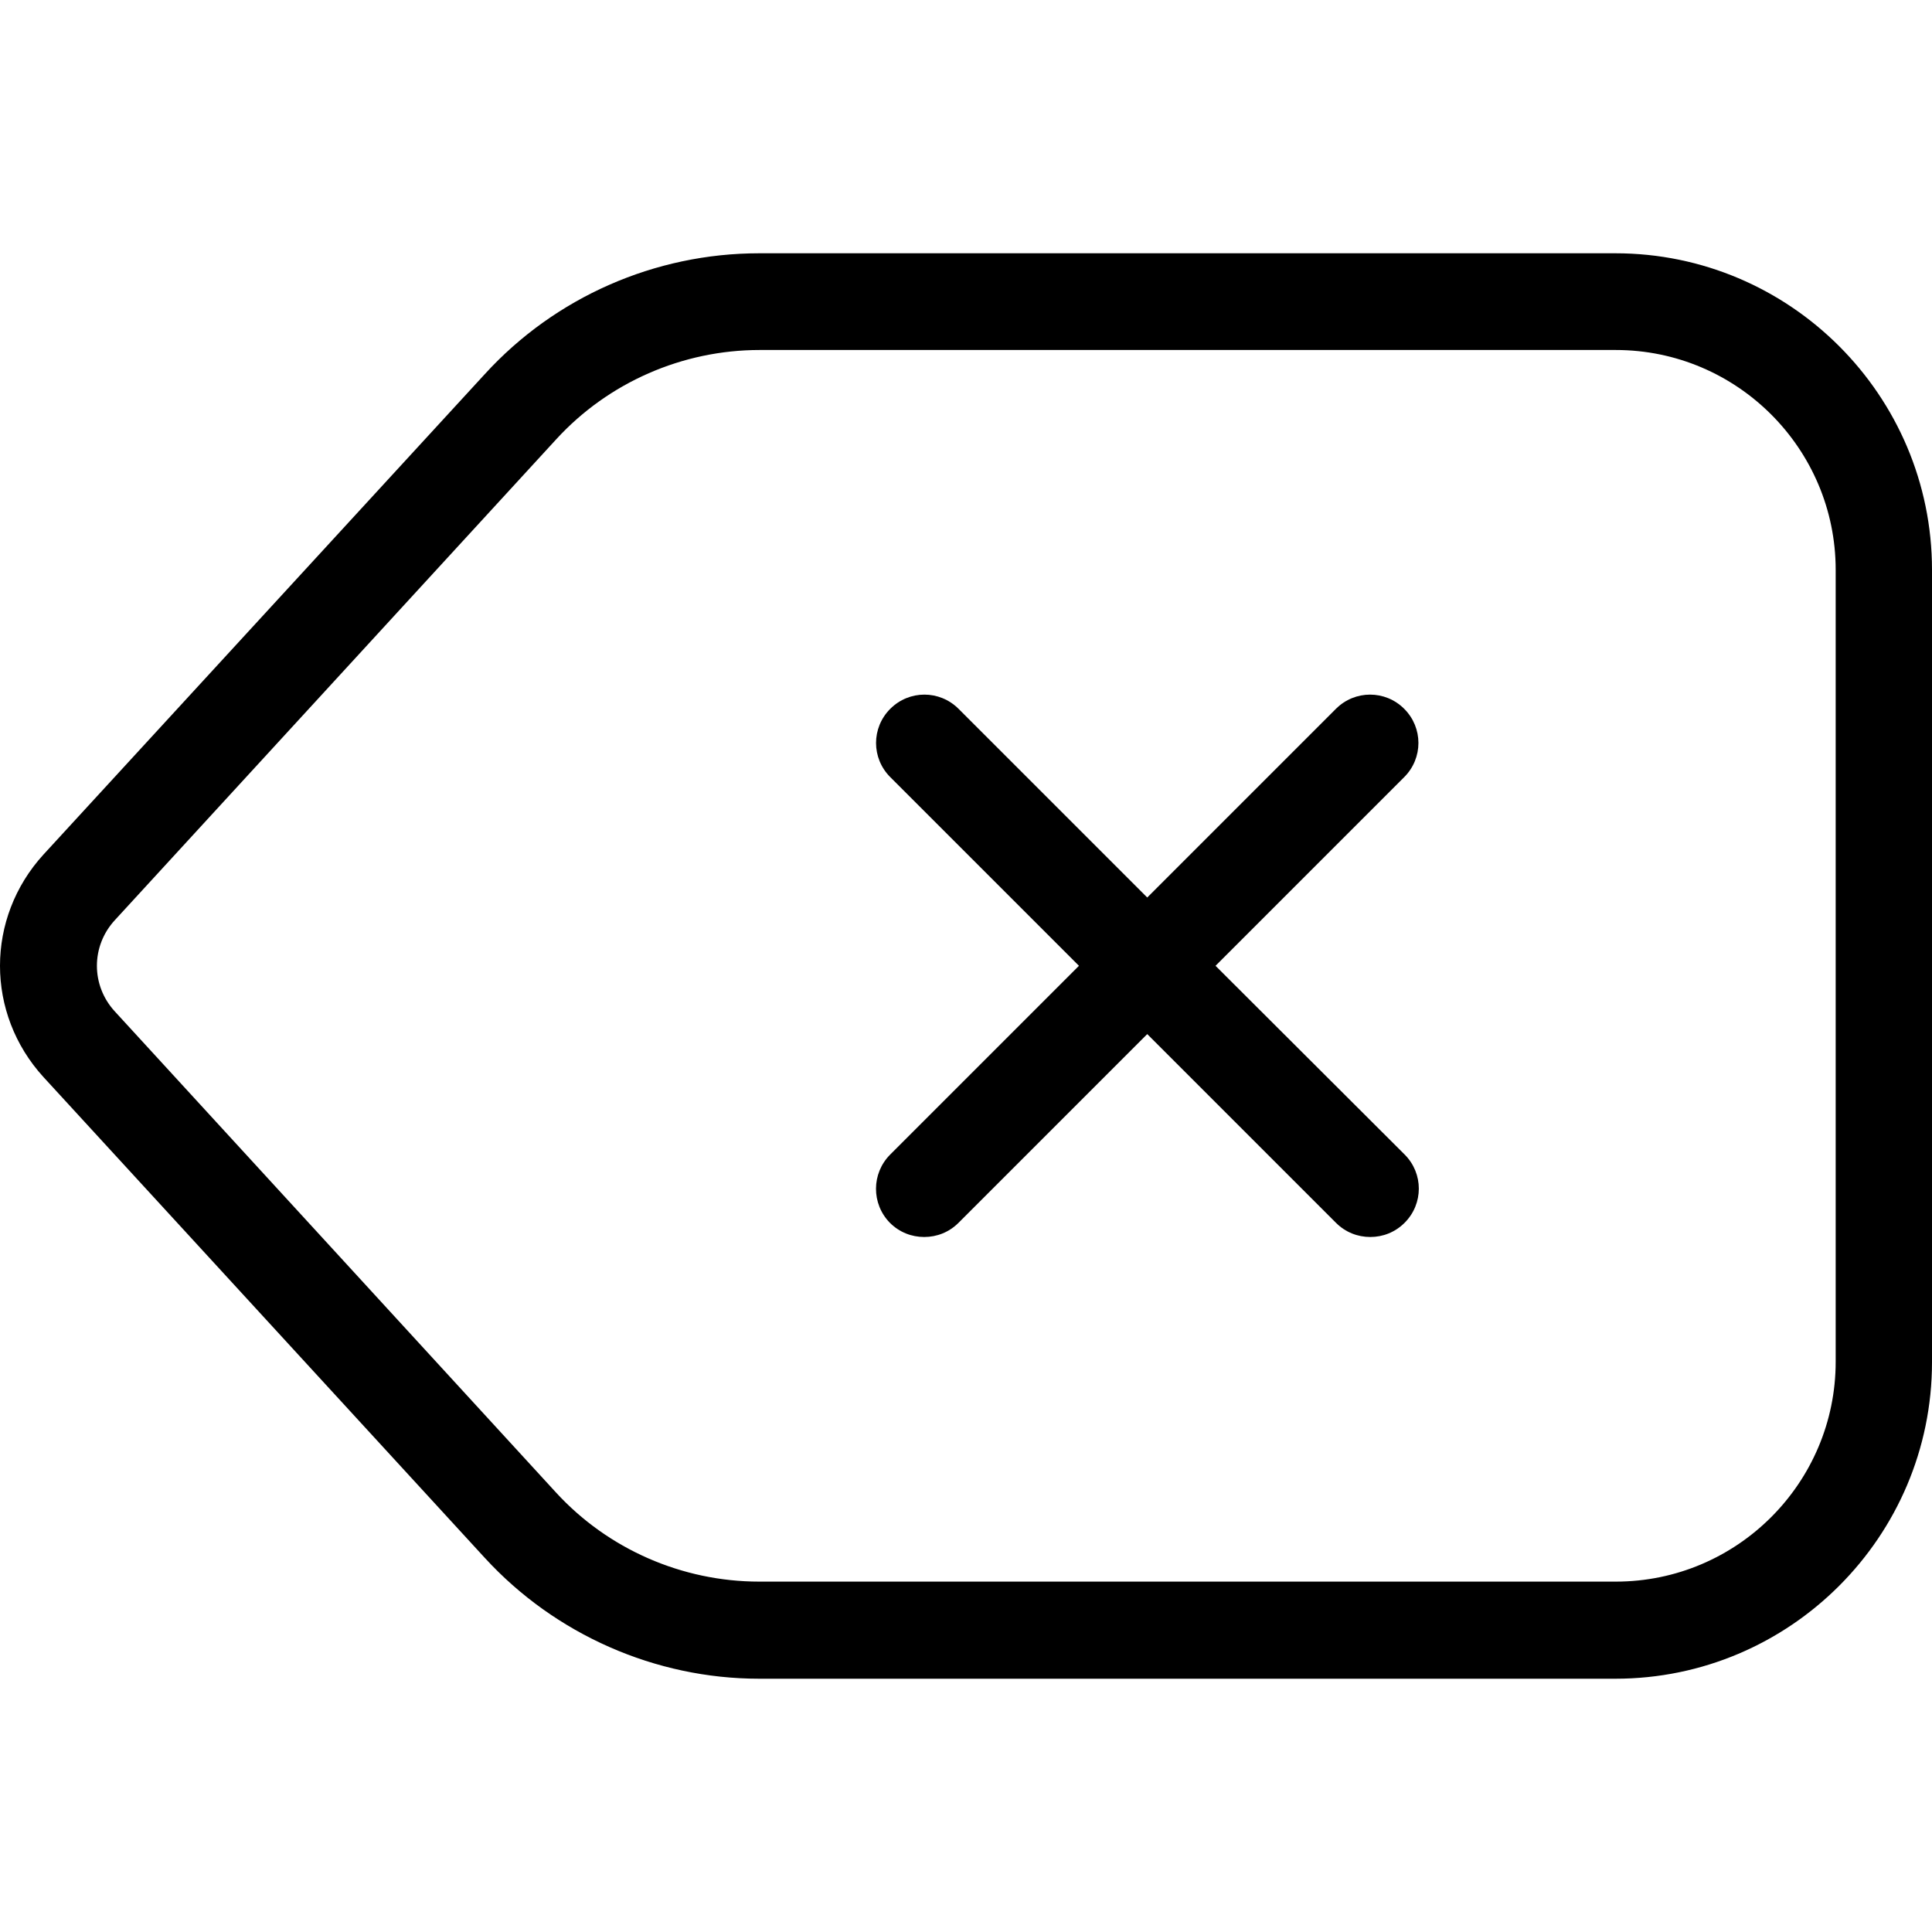
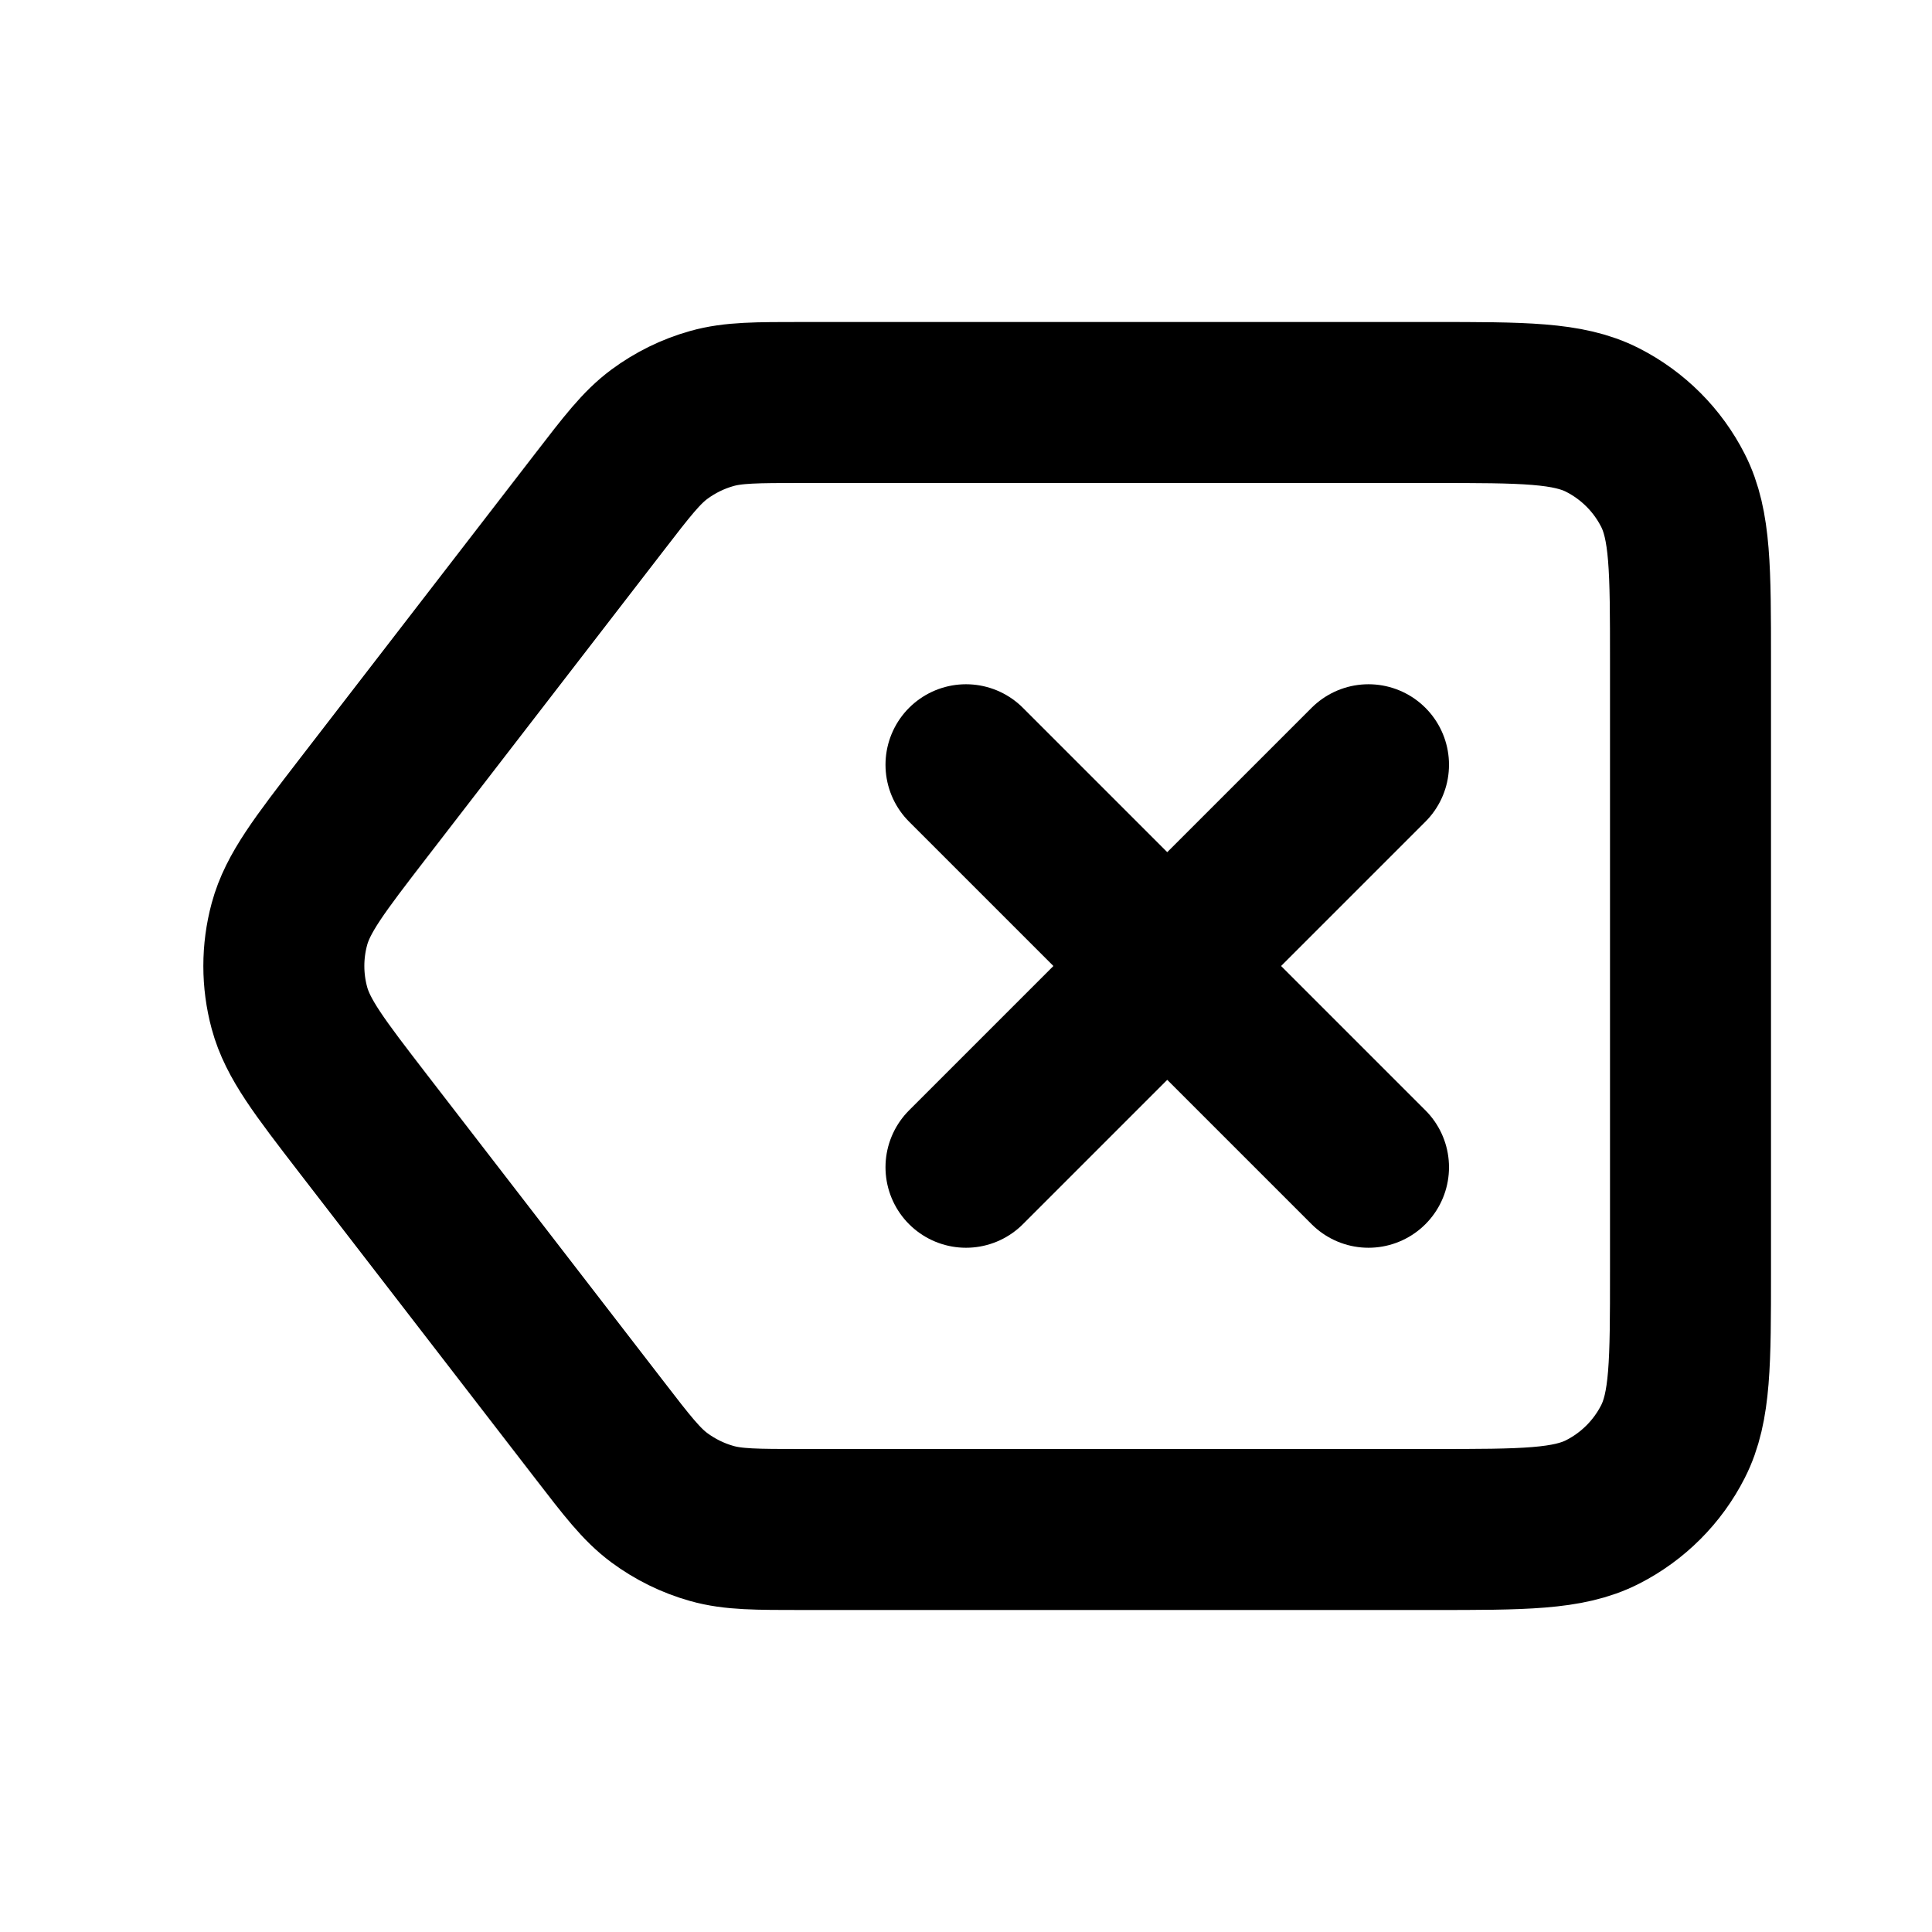
- <svg xmlns="http://www.w3.org/2000/svg" fill="#000000" height="800px" width="800px" version="1.1" id="Capa_1" viewBox="0 0 489.425 489.425" xml:space="preserve">
-   <g>
-     <g>
-       <path d="M122.825,394.663c17.8,19.4,43.2,30.6,69.5,30.6h216.9c44.2,0,80.2-36,80.2-80.2v-200.7c0-44.2-36-80.2-80.2-80.2h-216.9    c-26.4,0-51.7,11.1-69.5,30.6l-111.8,121.7c-14.7,16.1-14.7,40.3,0,56.4L122.825,394.663z M29.125,233.063l111.8-121.8    c13.2-14.4,32-22.6,51.5-22.6h216.9c30.7,0,55.7,25,55.7,55.7v200.6c0,30.7-25,55.7-55.7,55.7h-217c-19.5,0-38.3-8.2-51.5-22.6    l-111.7-121.8C23.025,249.663,23.025,239.663,29.125,233.063z" />
-       <path d="M225.425,309.763c2.4,2.4,5.5,3.6,8.7,3.6s6.3-1.2,8.7-3.6l47.8-47.8l47.8,47.8c2.4,2.4,5.5,3.6,8.7,3.6s6.3-1.2,8.7-3.6    c4.8-4.8,4.8-12.5,0-17.3l-47.9-47.8l47.8-47.8c4.8-4.8,4.8-12.5,0-17.3s-12.5-4.8-17.3,0l-47.8,47.8l-47.8-47.8    c-4.8-4.8-12.5-4.8-17.3,0s-4.8,12.5,0,17.3l47.8,47.8l-47.8,47.8C220.725,297.263,220.725,304.962,225.425,309.763z" />
-     </g>
-   </g>
+ <svg xmlns="http://www.w3.org/2000/svg" width="800px" height="800px" viewBox="0 0 24 24" fill="none">
+   <path d="M12 9.5L17 14.5M17 9.5L12 14.5M4.508 13.955L7.44 17.755C7.792 18.212 7.968 18.44 8.19 18.605C8.386 18.75 8.607 18.859 8.842 18.925C9.108 19 9.396 19 9.973 19H17.8C18.921 19 19.481 19 19.908 18.782C20.285 18.59 20.591 18.284 20.782 17.908C21 17.48 21 16.92 21 15.8V8.2C21 7.08 21 6.52 20.782 6.092C20.591 5.716 20.285 5.41 19.908 5.218C19.481 5 18.921 5 17.8 5H9.973C9.396 5 9.108 5 8.842 5.075C8.607 5.141 8.386 5.25 8.19 5.395C7.968 5.56 7.792 5.788 7.44 6.245L4.508 10.045C3.969 10.745 3.699 11.095 3.595 11.48C3.503 11.821 3.503 12.179 3.595 12.52C3.699 12.905 3.969 13.255 4.508 13.955Z" stroke="#000000" stroke-width="2" stroke-linecap="round" stroke-linejoin="round" />
</svg>
